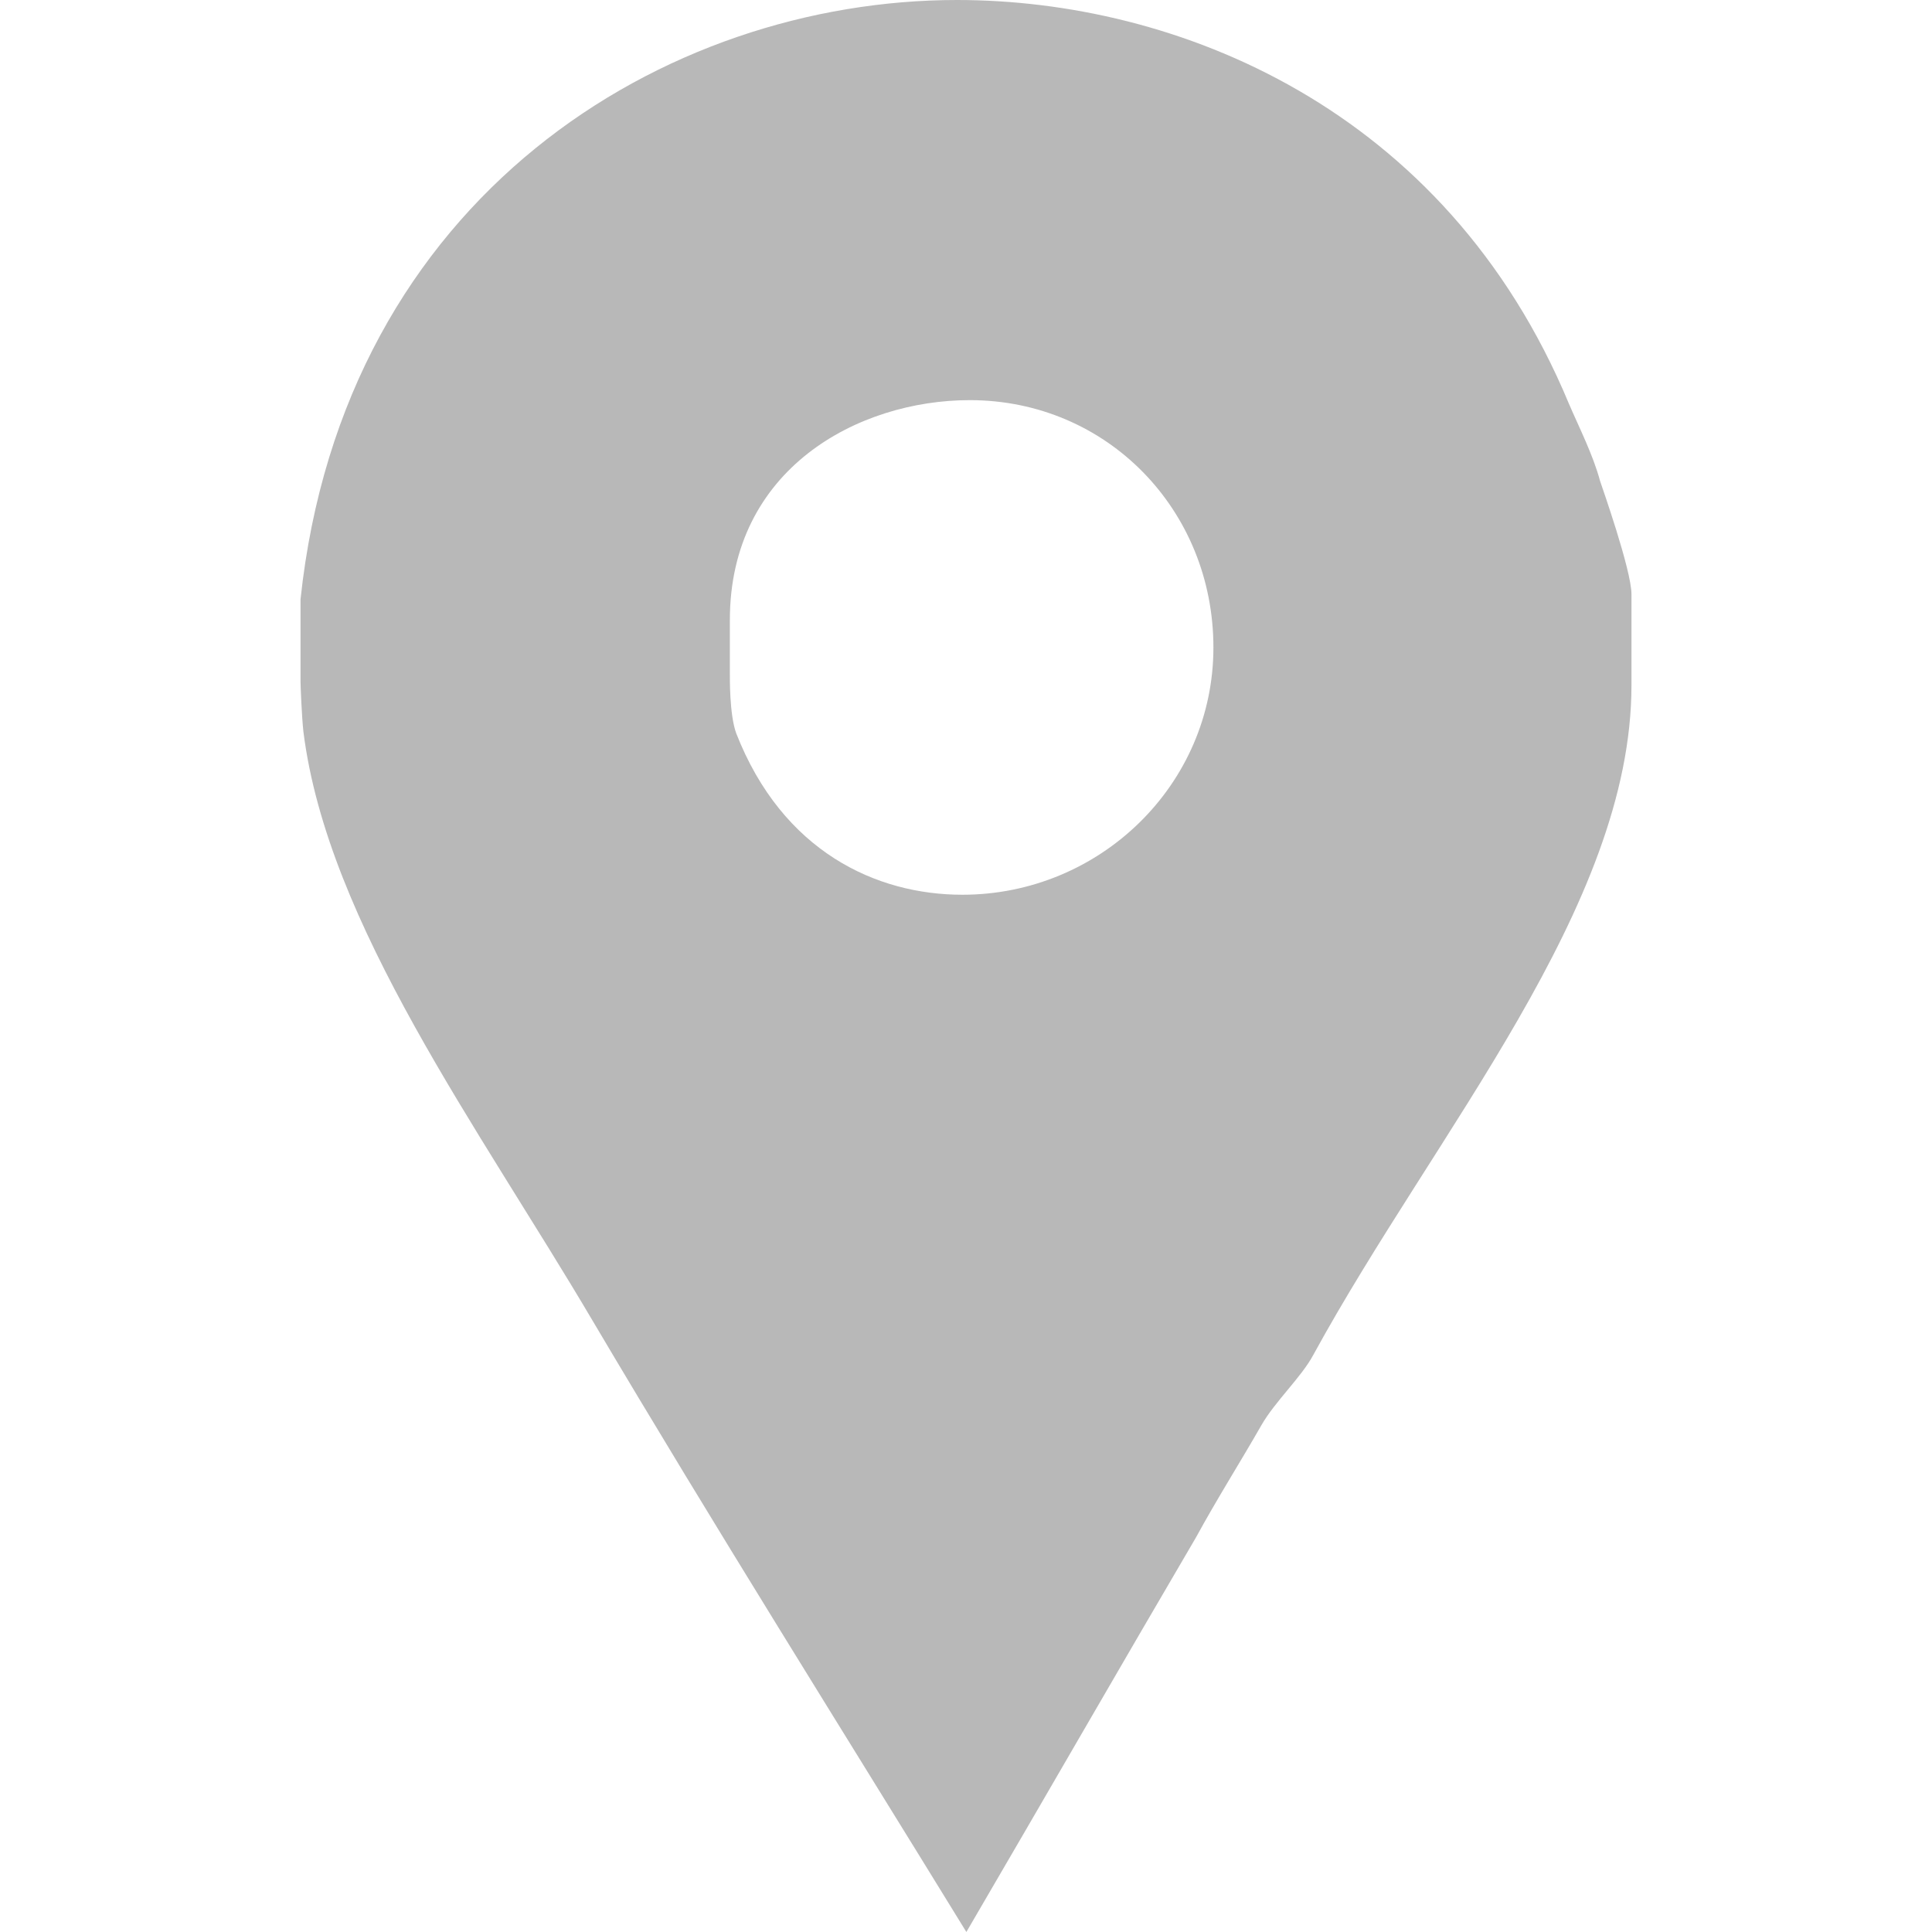
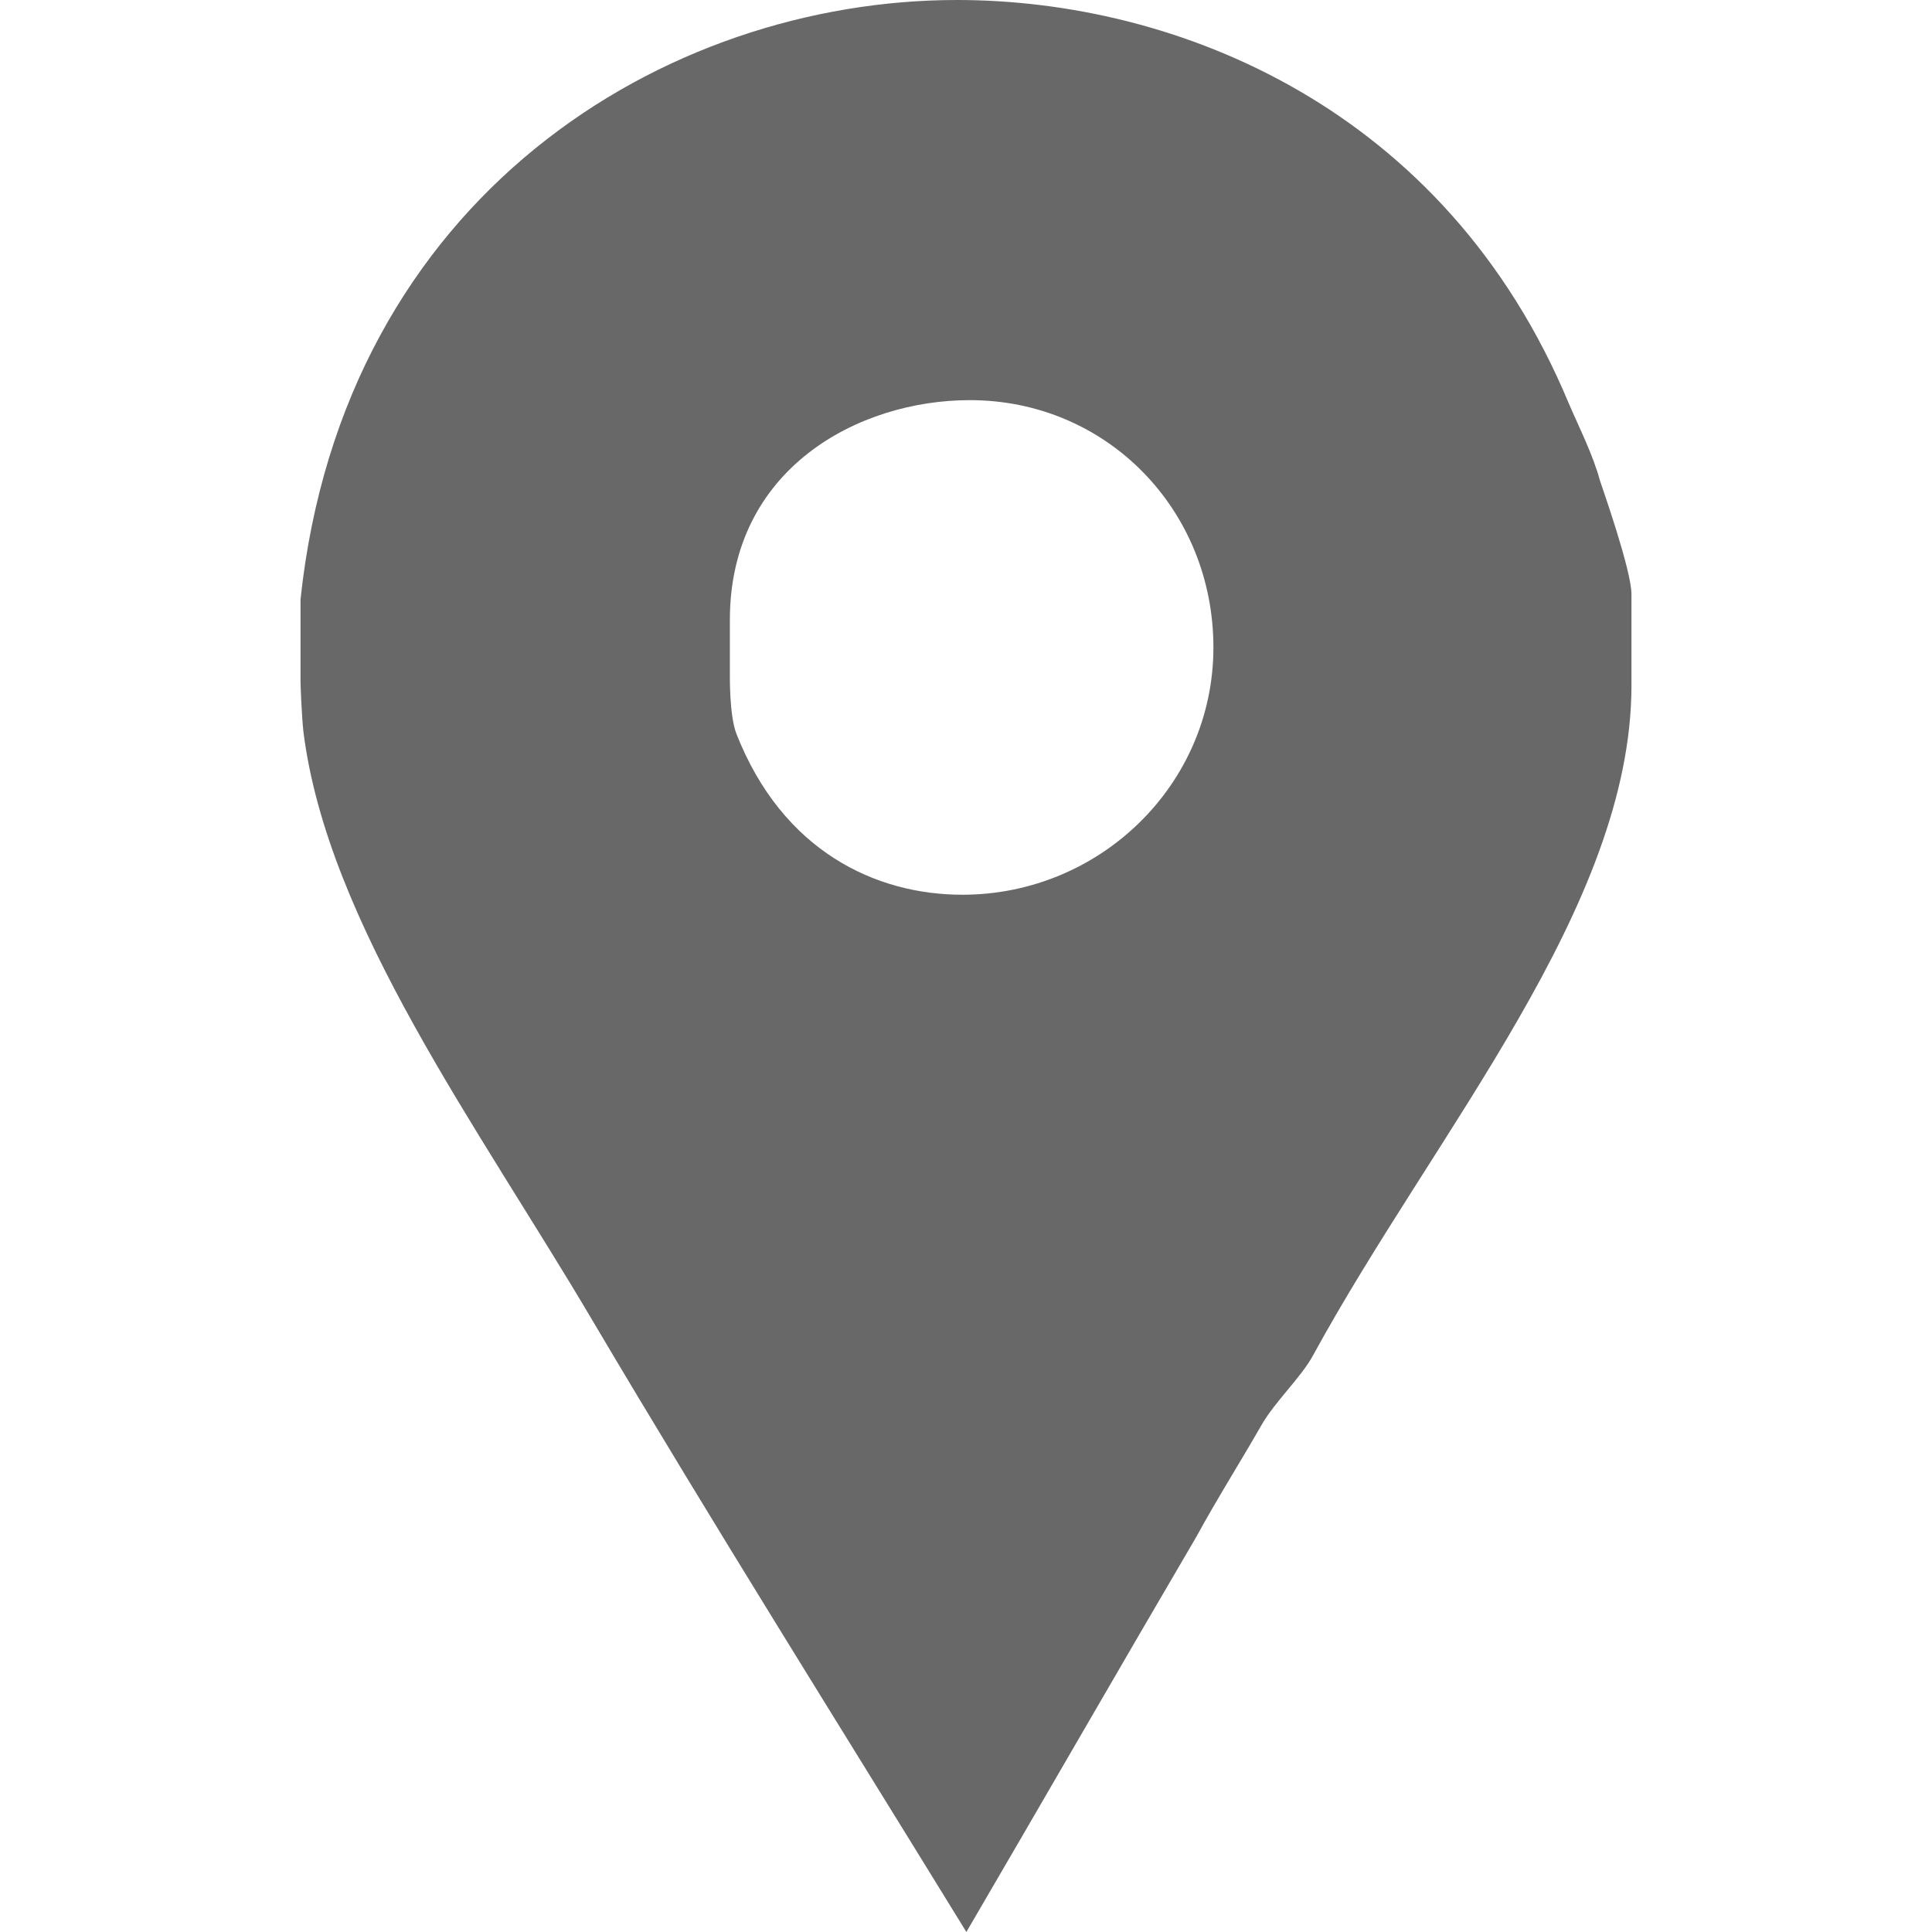
<svg xmlns="http://www.w3.org/2000/svg" version="1.1" id="Capa_1" x="0px" y="0px" width="512px" height="512px" viewBox="0 0 430.114 430.114" style="enable-background:new 0 0 430.114 430.114;" xml:space="preserve">
  <g>
    <g>
-       <path id="Facebook_Places" d="M356.208,107.051c-1.531-5.738-4.64-11.852-6.94-17.205C321.746,23.704,261.611,0,213.055,0   C148.054,0,76.463,43.586,66.905,133.427v18.355c0,0.766,0.264,7.647,0.639,11.089c5.358,42.816,39.143,88.32,64.375,131.136   c27.146,45.873,55.314,90.687,83.221,136.106c17.208-29.436,34.354-59.259,51.17-87.933c4.583-8.415,9.903-16.825,14.491-24.857   c3.058-5.348,8.9-10.696,11.569-15.672c27.145-49.699,70.838-99.782,70.838-149.104v-20.262   C363.209,126.938,356.581,108.204,356.208,107.051z M214.245,199.193c-19.107,0-40.021-9.554-50.344-35.939   c-1.538-4.2-1.414-12.617-1.414-13.388v-11.852c0-33.636,28.56-48.932,53.406-48.932c30.588,0,54.245,24.472,54.245,55.06   C270.138,174.729,244.833,199.193,214.245,199.193z" data-original="#000000" class="active-path" data-old_color="#b8b8b8" fill="#b8b8b8" />
+       <path id="Facebook_Places" d="M356.208,107.051c-1.531-5.738-4.64-11.852-6.94-17.205C321.746,23.704,261.611,0,213.055,0   C148.054,0,76.463,43.586,66.905,133.427v18.355c0,0.766,0.264,7.647,0.639,11.089c5.358,42.816,39.143,88.32,64.375,131.136   c27.146,45.873,55.314,90.687,83.221,136.106c17.208-29.436,34.354-59.259,51.17-87.933c4.583-8.415,9.903-16.825,14.491-24.857   c3.058-5.348,8.9-10.696,11.569-15.672c27.145-49.699,70.838-99.782,70.838-149.104v-20.262   C363.209,126.938,356.581,108.204,356.208,107.051z M214.245,199.193c-19.107,0-40.021-9.554-50.344-35.939   c-1.538-4.2-1.414-12.617-1.414-13.388v-11.852c0-33.636,28.56-48.932,53.406-48.932c30.588,0,54.245,24.472,54.245,55.06   C270.138,174.729,244.833,199.193,214.245,199.193z" data-original="#000000" class="active-path" data-old_color="#686868" fill="#686868" />
    </g>
  </g>
</svg>
